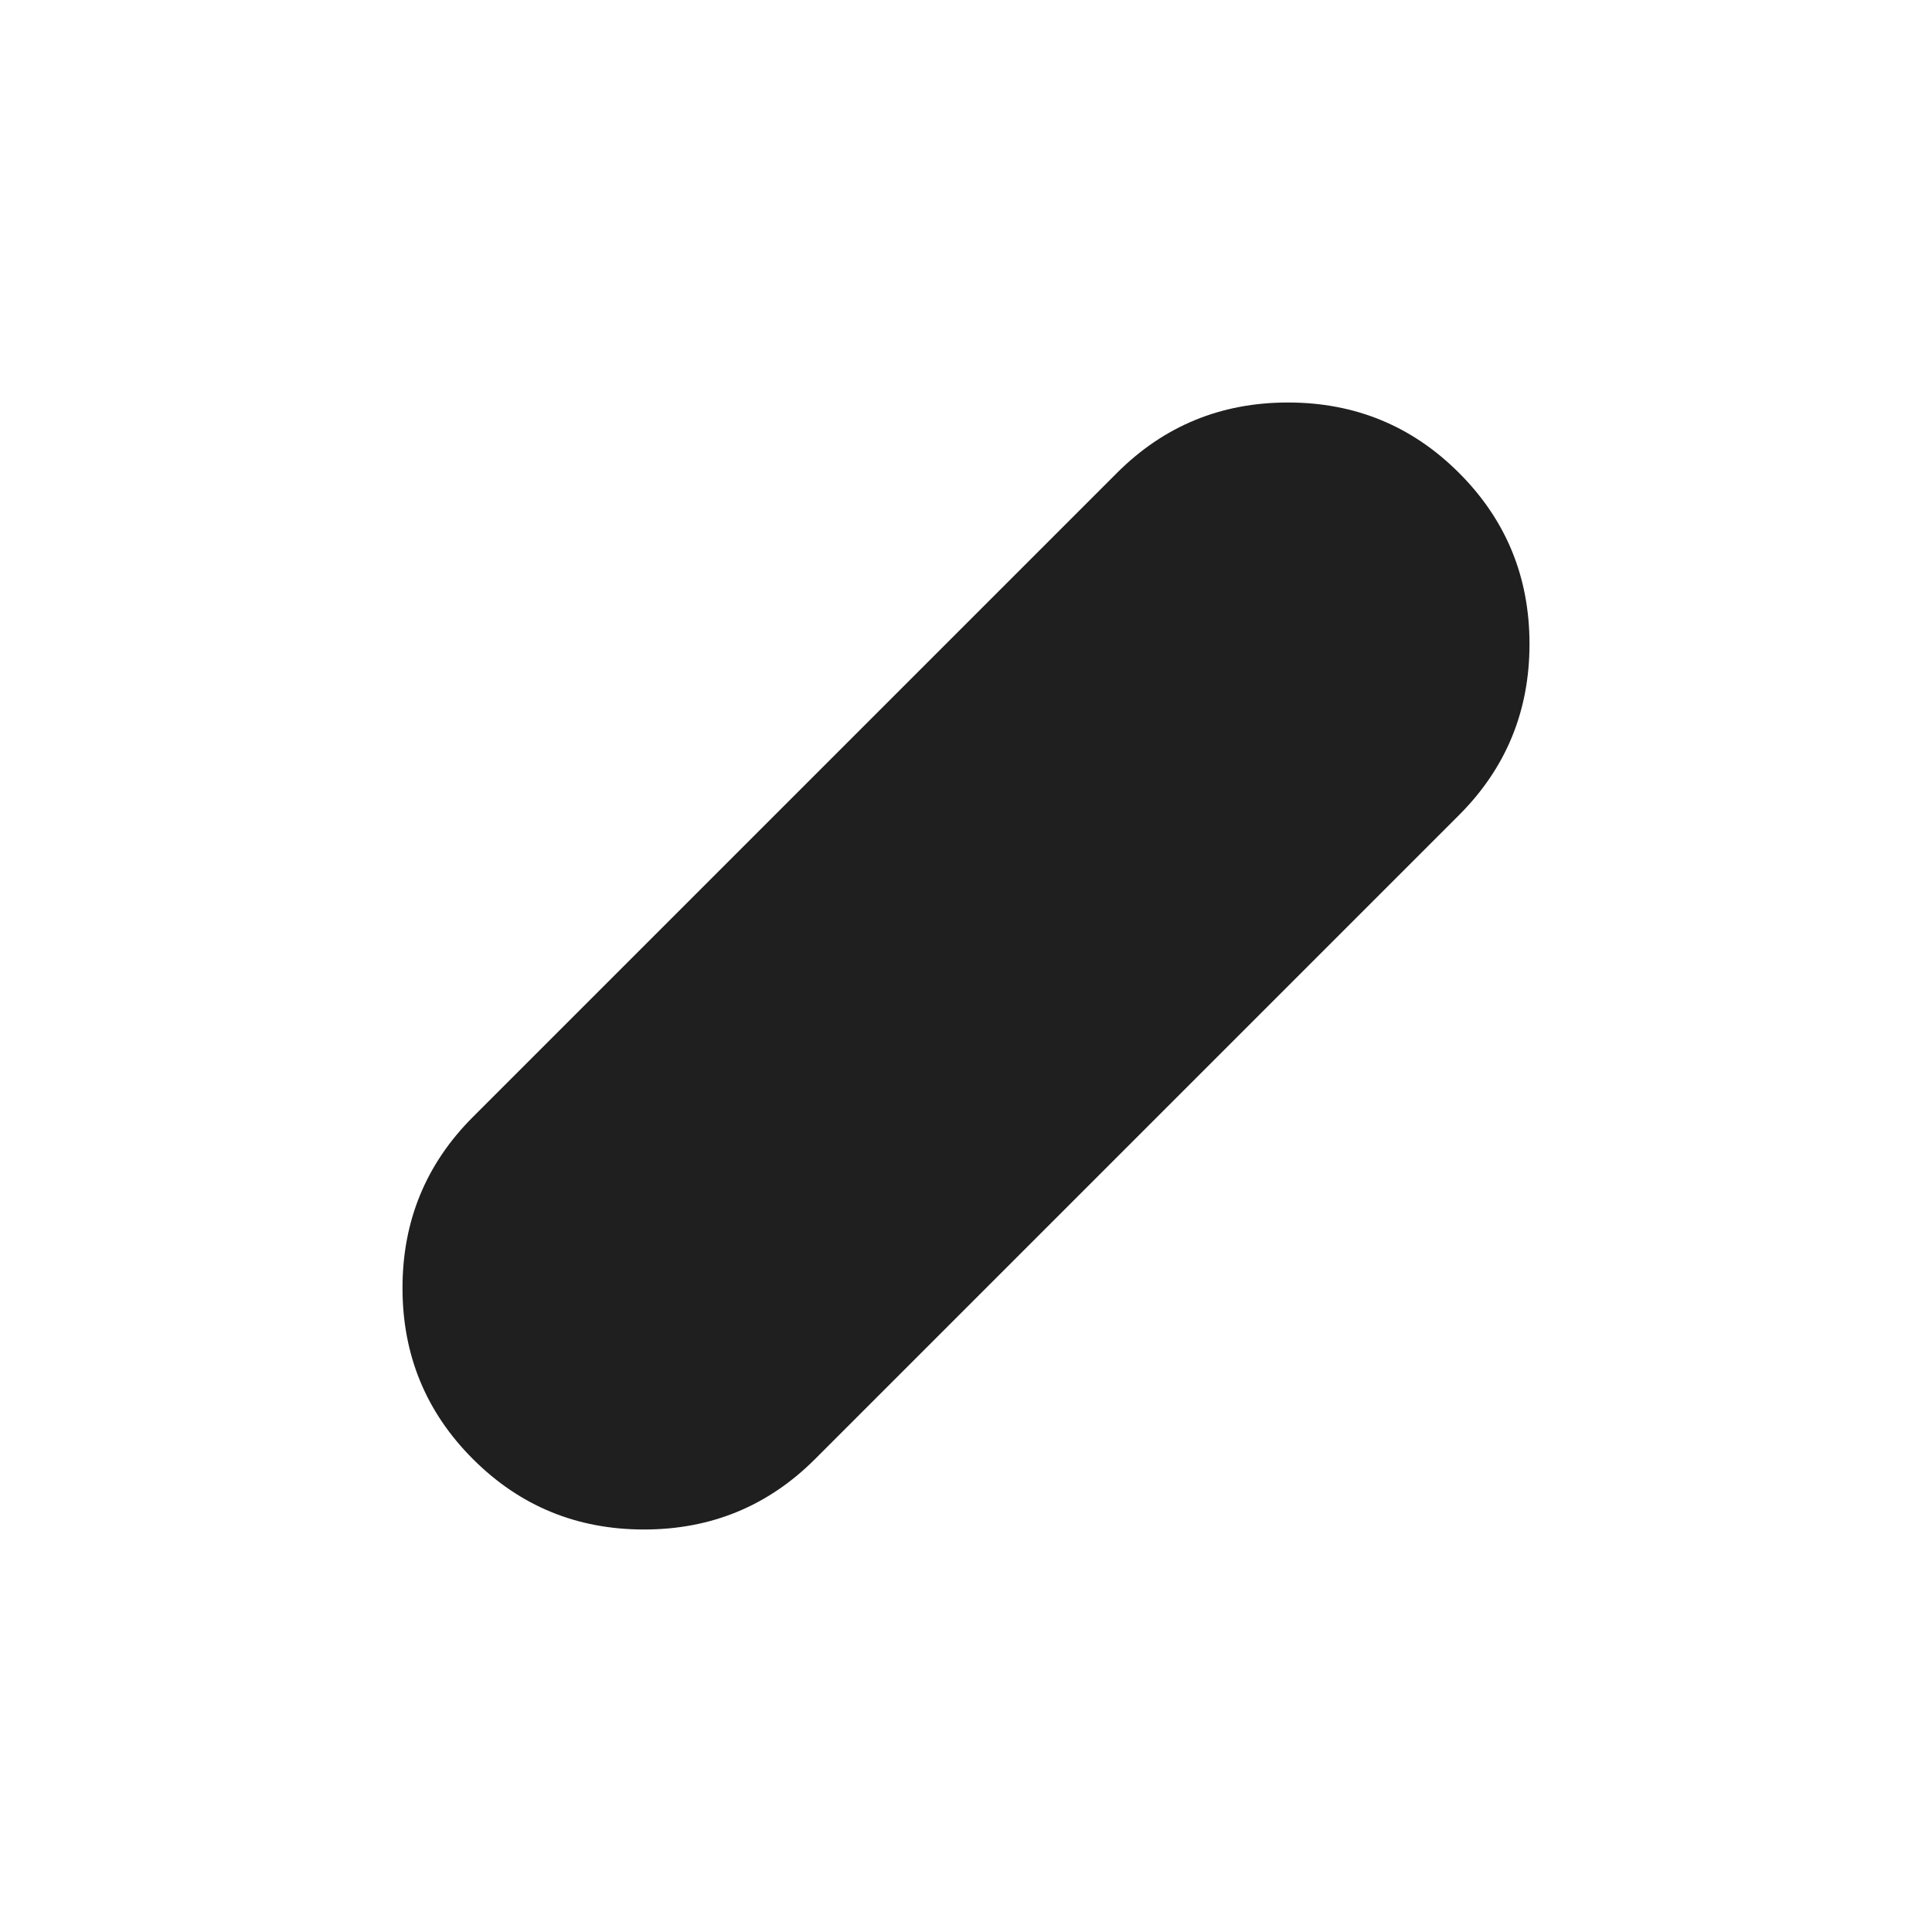
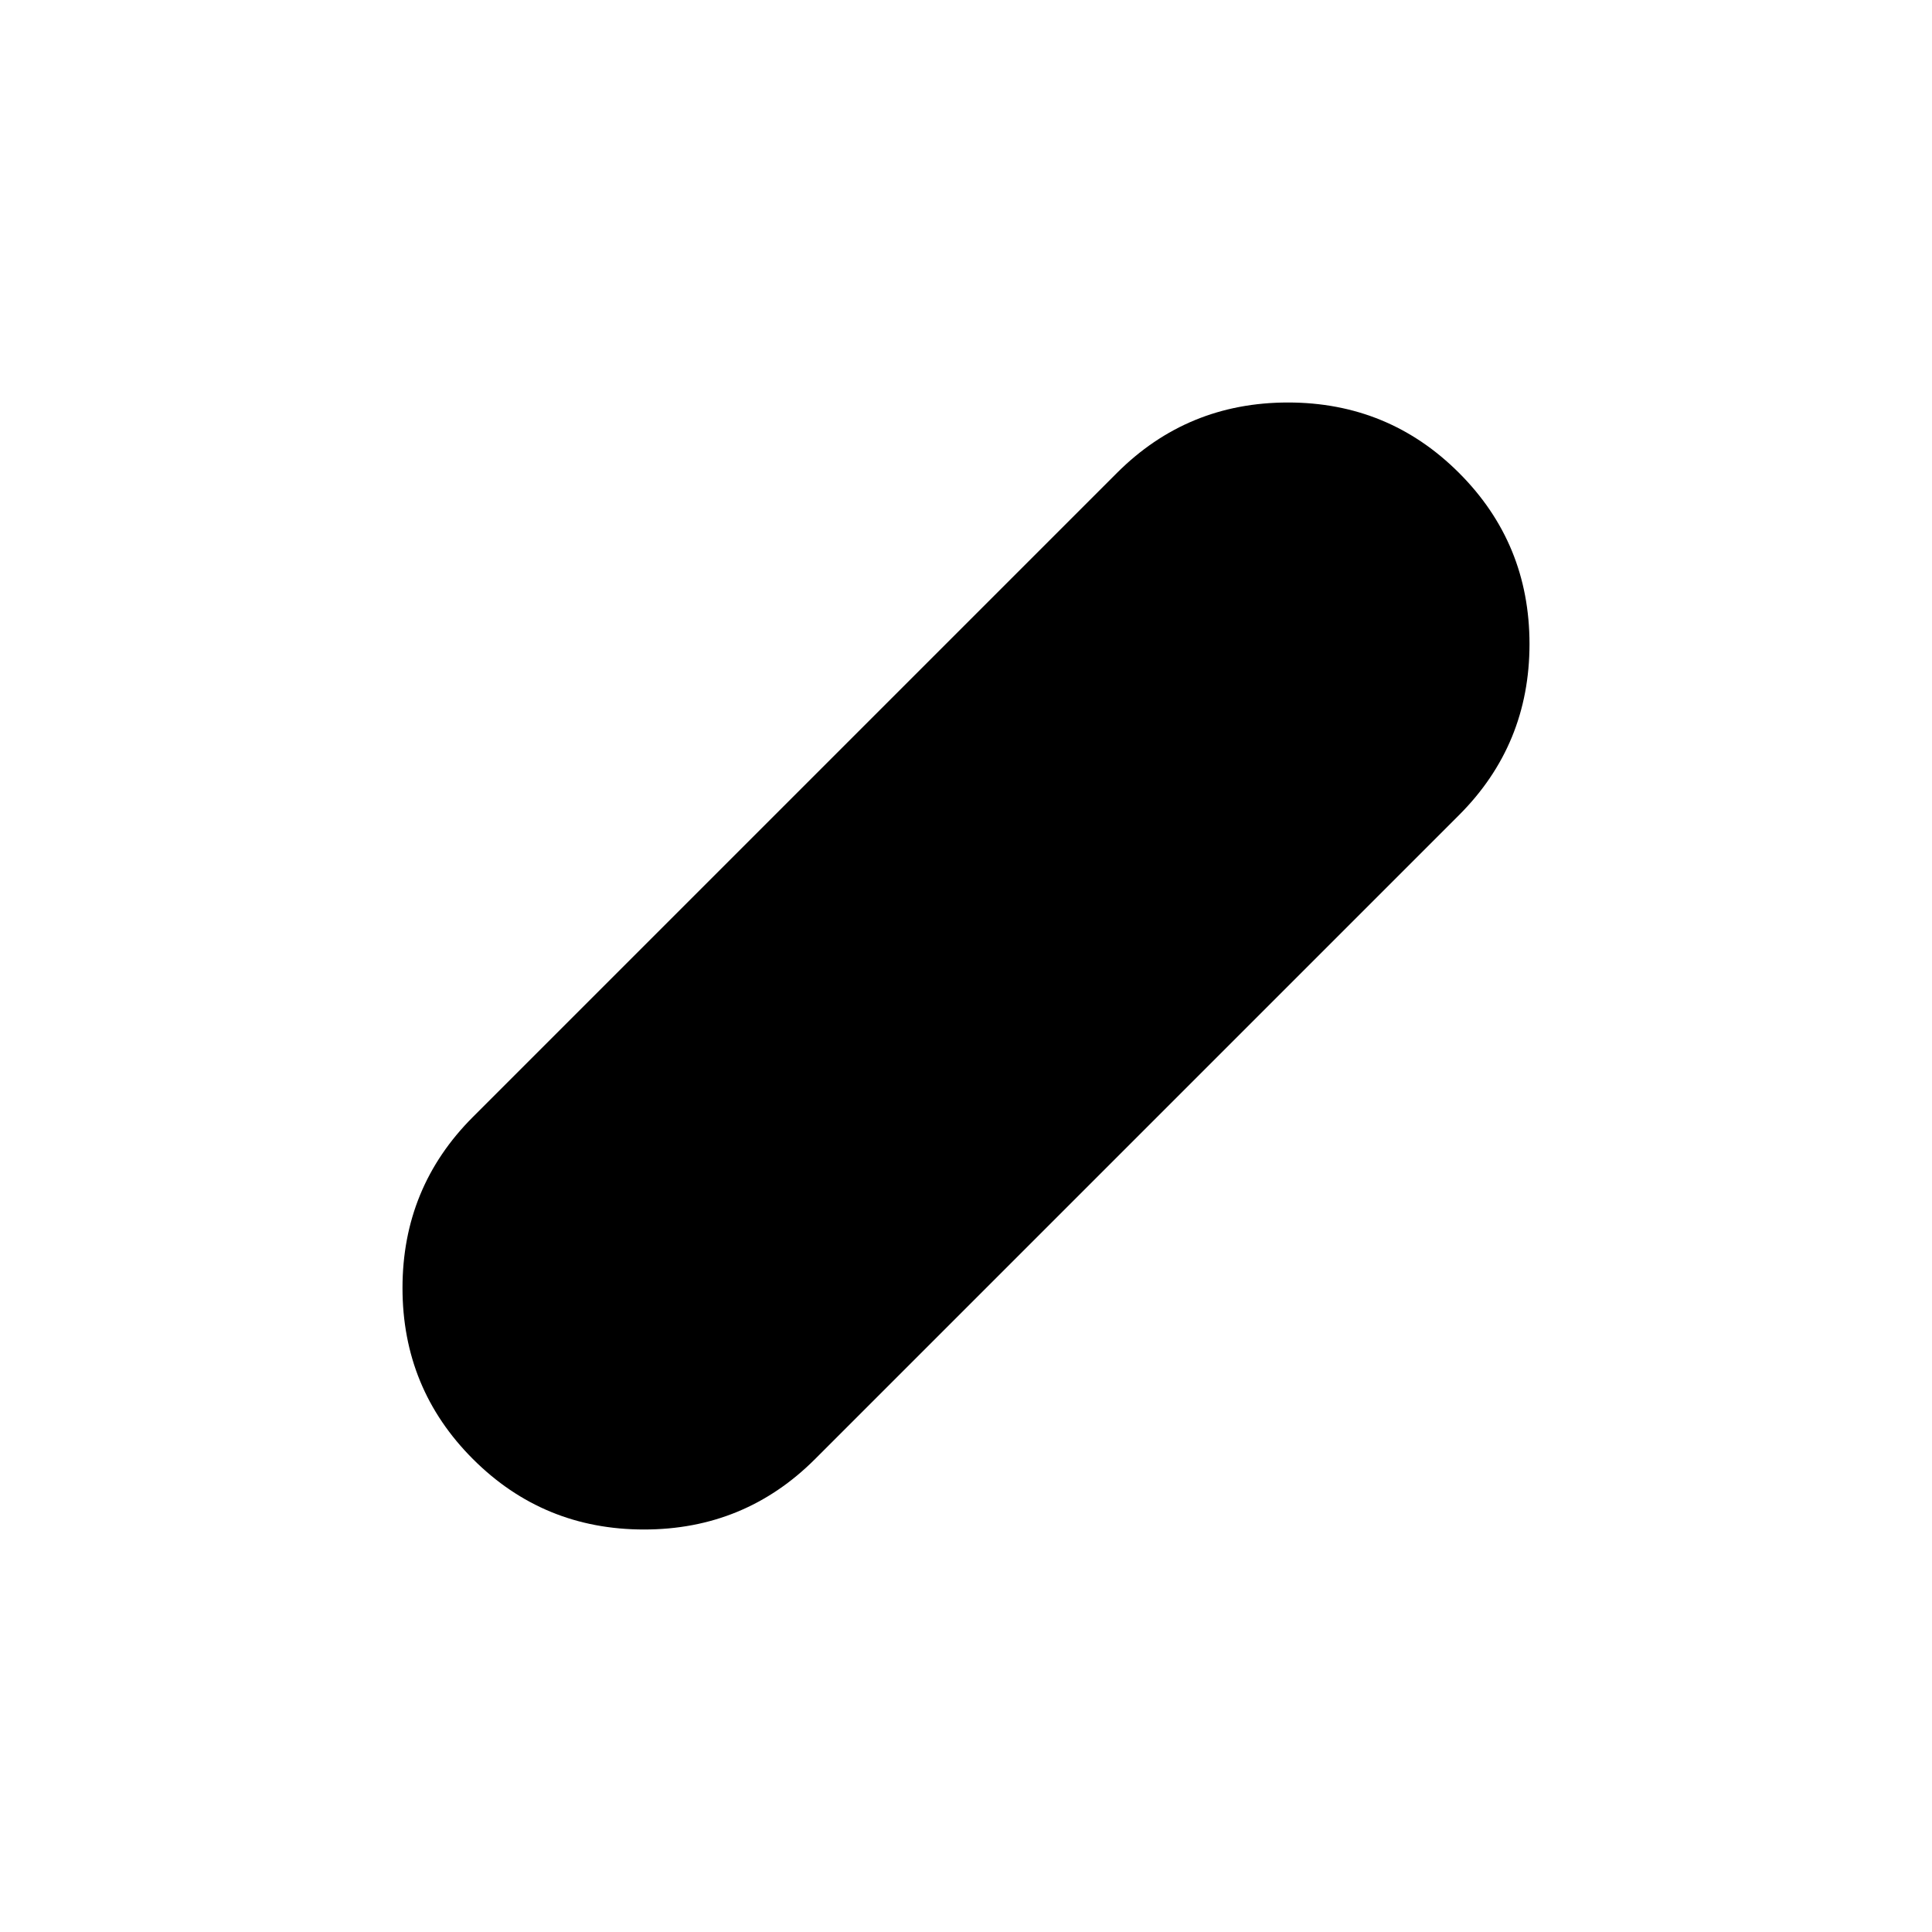
- <svg xmlns="http://www.w3.org/2000/svg" height="24px" viewBox="0 -960 960 960" width="24px" fill="#1f1f1f">
+ <svg xmlns="http://www.w3.org/2000/svg" height="24px" viewBox="0 -960 960 960" width="24px" fill="currentColor">
  <path d="M200-320q0-50 35-85l320-320q35-35 85-35t85 35q35 35 35 85t-35 85L405-235q-35 35-85 35t-85-35q-35-35-35-85Z" />
</svg>
